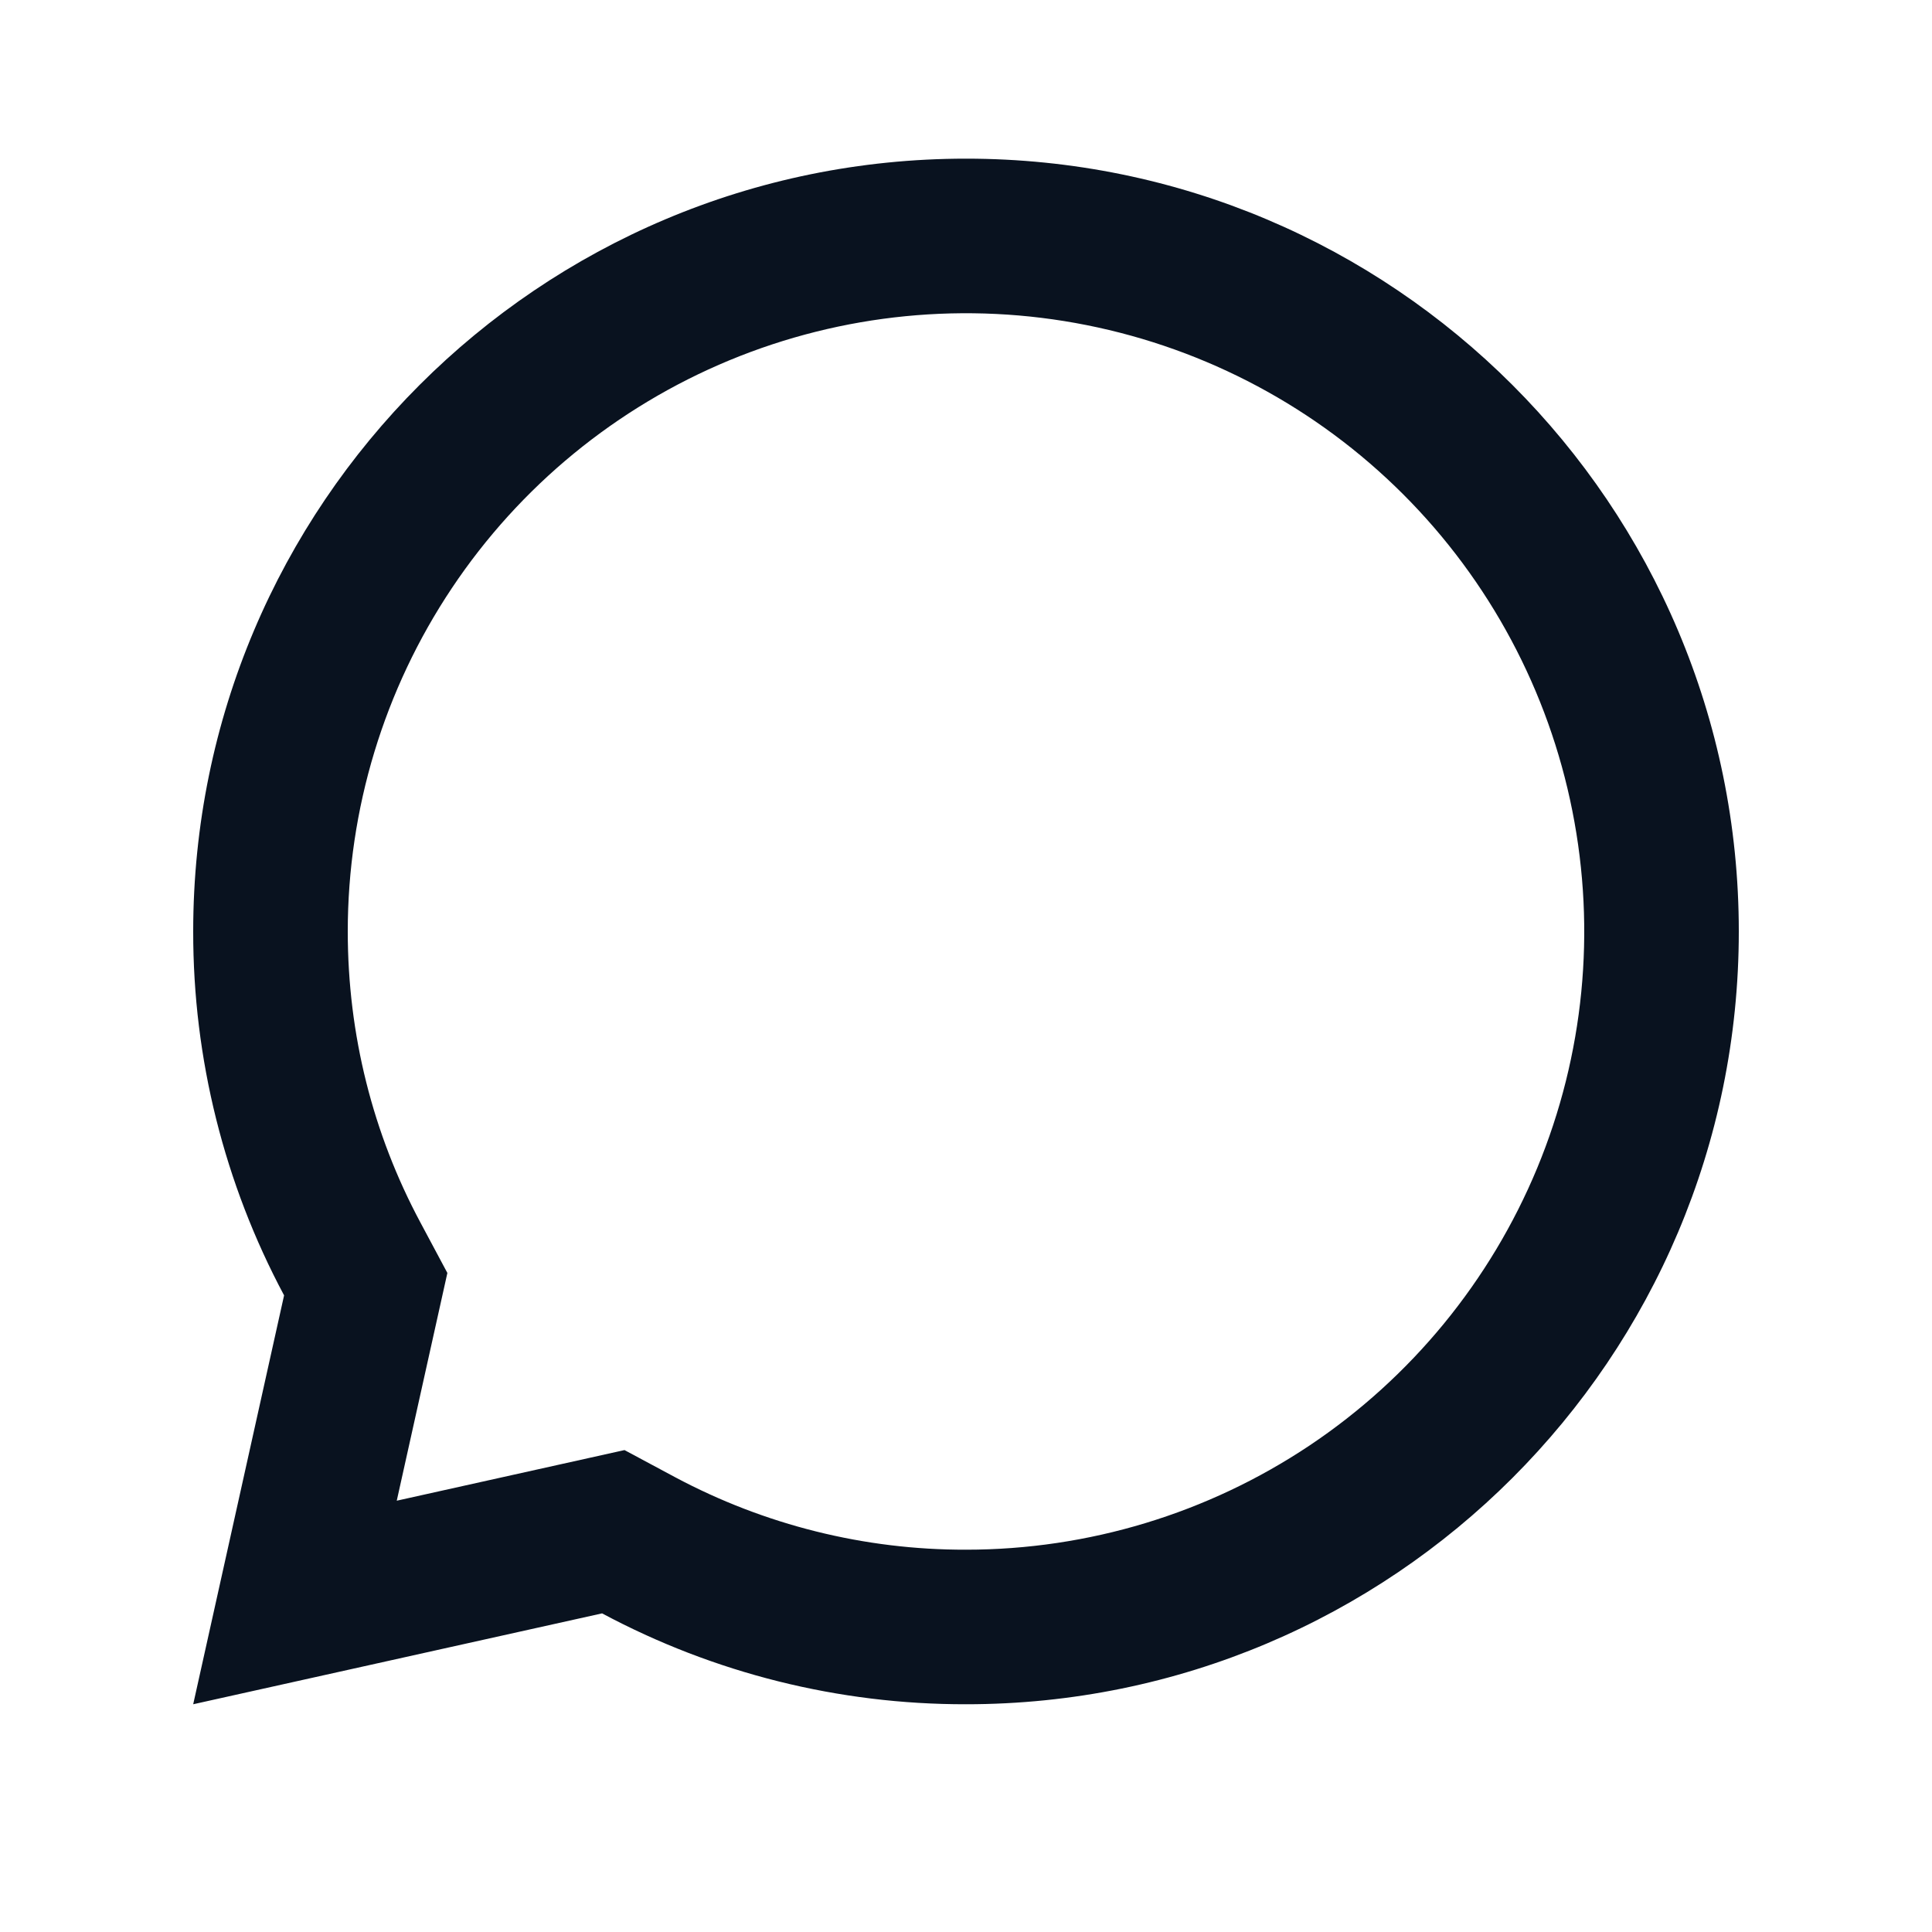
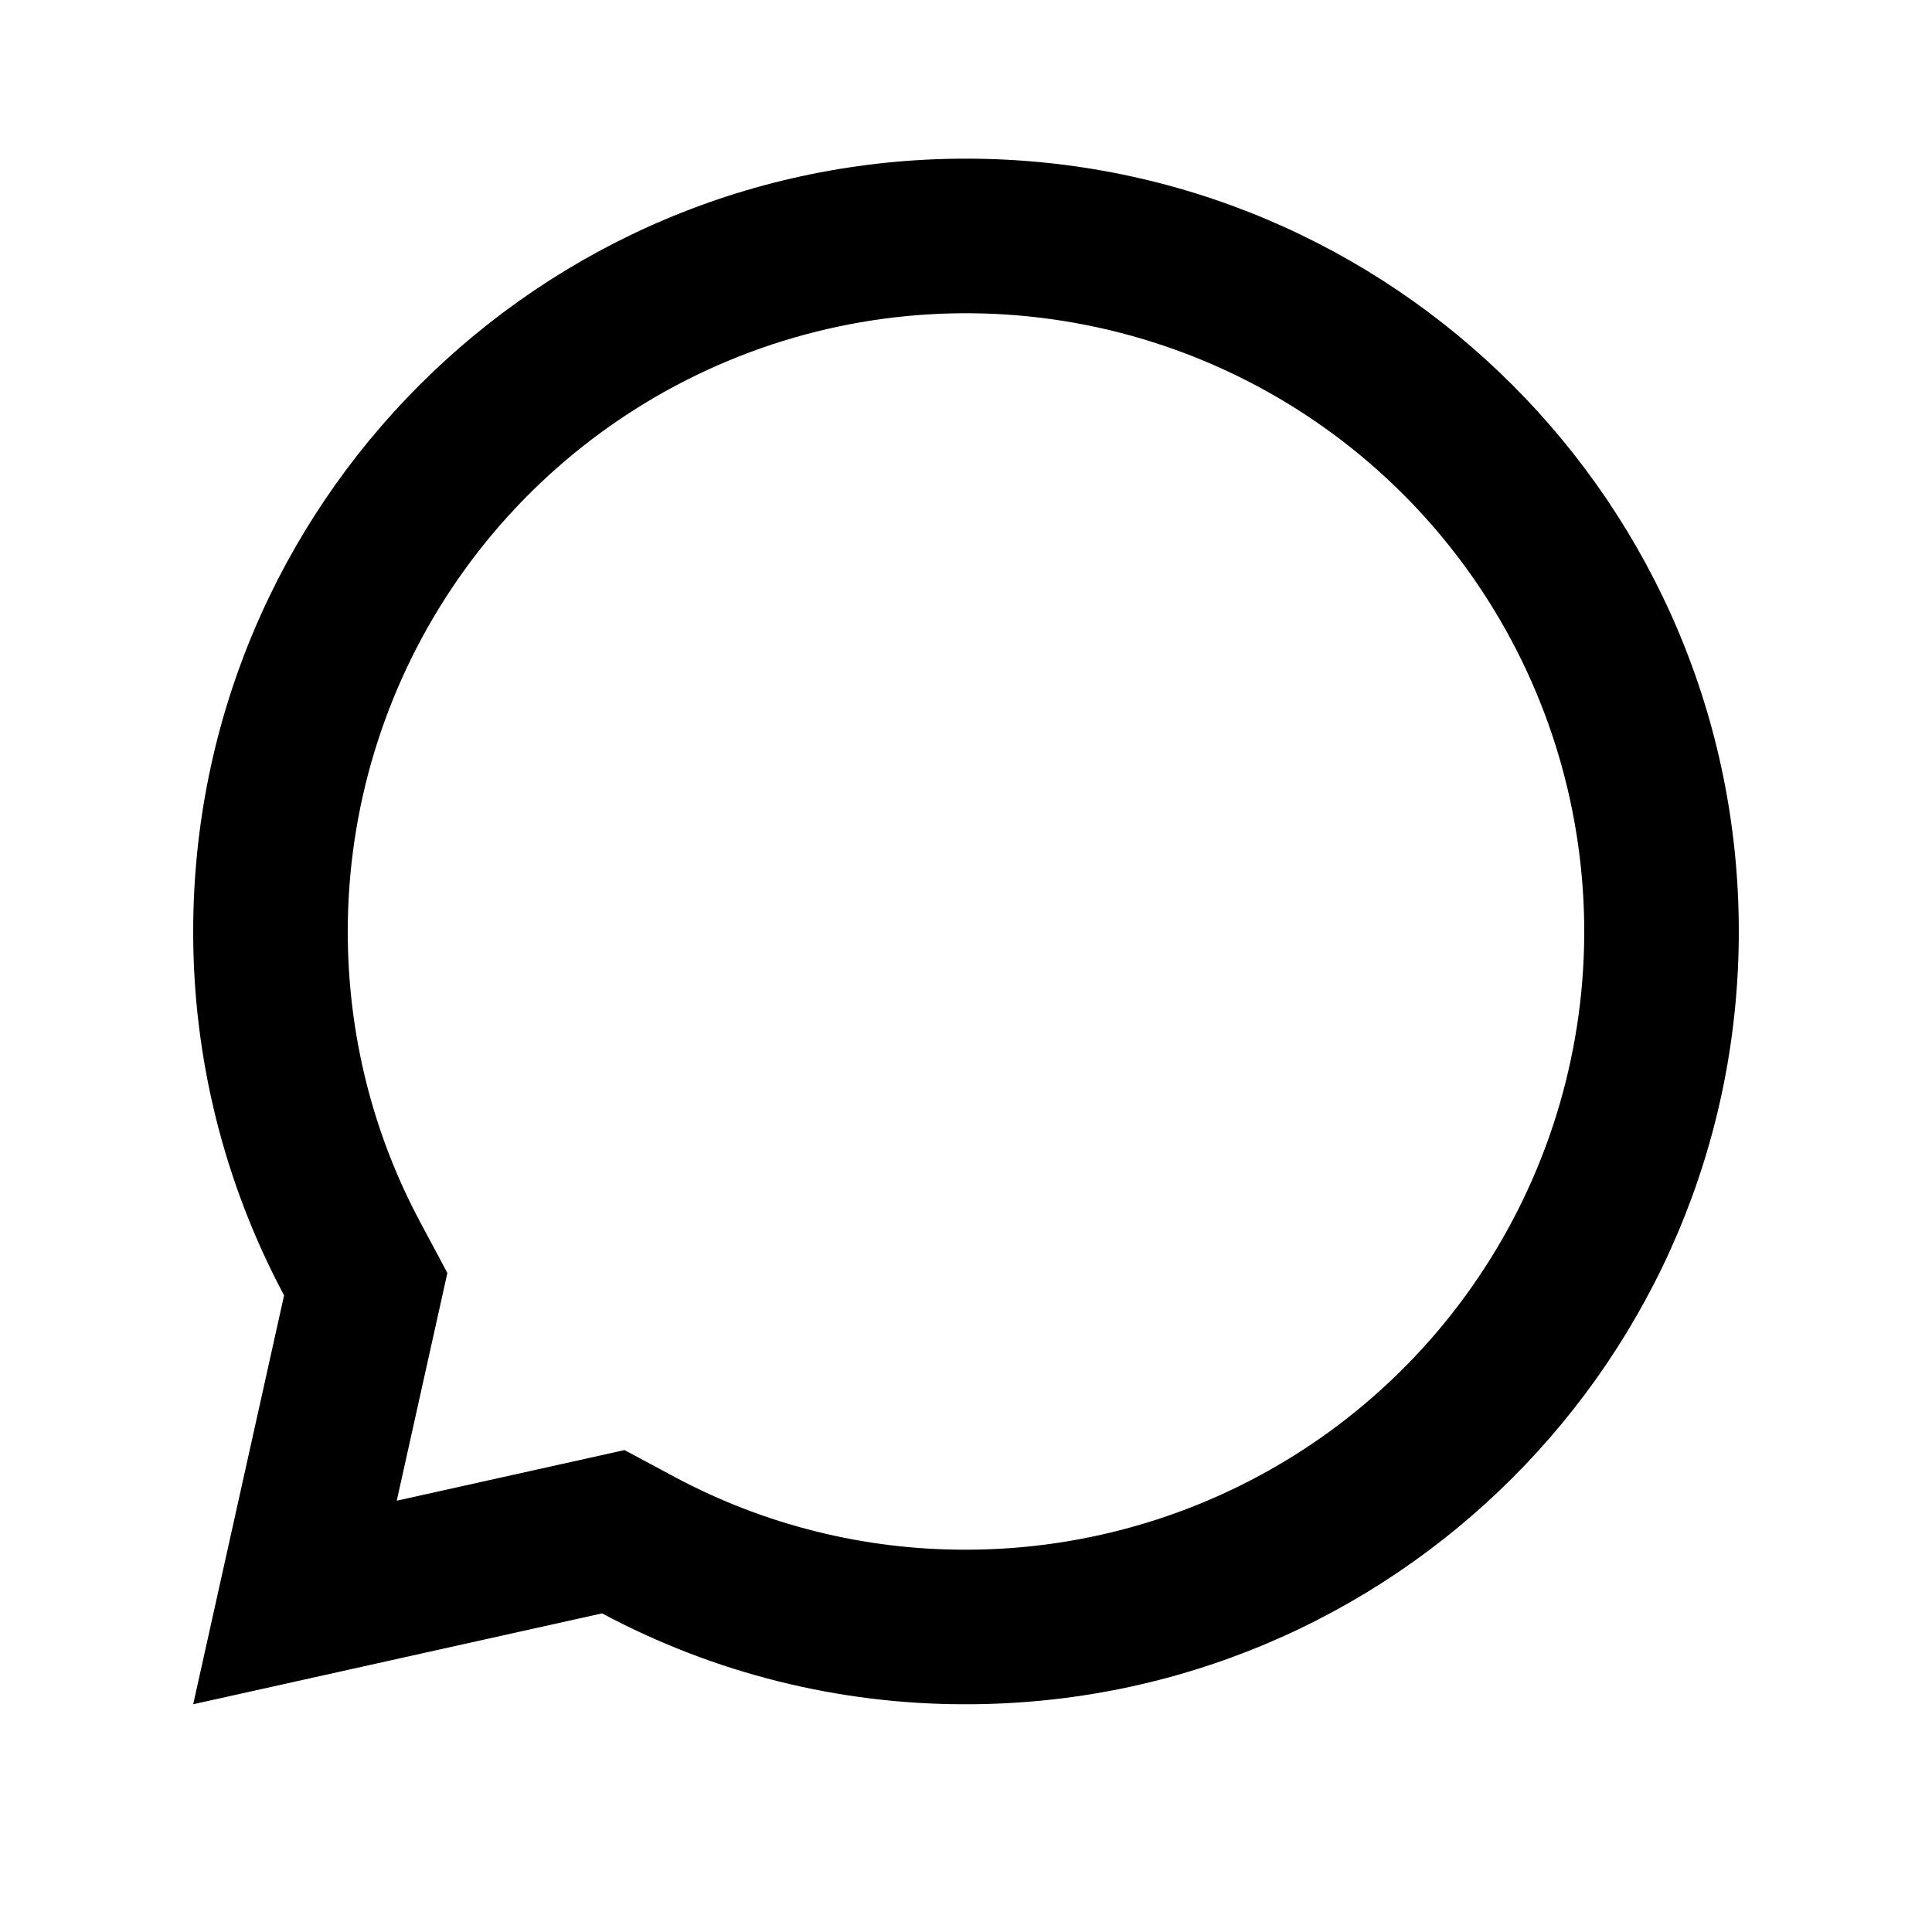
<svg xmlns="http://www.w3.org/2000/svg" width="25" height="25" viewBox="0 0 25 25" fill="none">
-   <path d="M7.791 20.877L2.5 22.053L3.676 16.762C2.902 15.313 2.498 13.696 2.5 12.053C2.5 6.53 6.977 2.053 12.5 2.053C18.023 2.053 22.5 6.53 22.5 12.053C22.5 17.576 18.023 22.053 12.5 22.053C10.857 22.056 9.24 21.652 7.791 20.877ZM8.081 18.764L8.734 19.114C9.893 19.733 11.186 20.056 12.5 20.053C14.082 20.053 15.629 19.584 16.945 18.705C18.26 17.826 19.285 16.576 19.891 15.115C20.497 13.653 20.655 12.044 20.346 10.492C20.038 8.941 19.276 7.515 18.157 6.396C17.038 5.277 15.613 4.516 14.061 4.207C12.509 3.898 10.9 4.057 9.439 4.662C7.977 5.268 6.727 6.293 5.848 7.609C4.969 8.924 4.5 10.471 4.5 12.053C4.5 13.387 4.825 14.671 5.44 15.819L5.789 16.472L5.134 19.419L8.081 18.764Z" fill="#09121F" />
+   <path d="M7.791 20.877L2.5 22.053L3.676 16.762C2.902 15.313 2.498 13.696 2.5 12.053C2.5 6.53 6.977 2.053 12.5 2.053C18.023 2.053 22.5 6.53 22.5 12.053C22.5 17.576 18.023 22.053 12.5 22.053C10.857 22.056 9.24 21.652 7.791 20.877ZM8.081 18.764L8.734 19.114C9.893 19.733 11.186 20.056 12.5 20.053C14.082 20.053 15.629 19.584 16.945 18.705C18.26 17.826 19.285 16.576 19.891 15.115C20.497 13.653 20.655 12.044 20.346 10.492C20.038 8.941 19.276 7.515 18.157 6.396C17.038 5.277 15.613 4.516 14.061 4.207C12.509 3.898 10.9 4.057 9.439 4.662C7.977 5.268 6.727 6.293 5.848 7.609C4.969 8.924 4.5 10.471 4.5 12.053C4.5 13.387 4.825 14.671 5.44 15.819L5.789 16.472L5.134 19.419L8.081 18.764Z" fill="currentColor" />
</svg>
